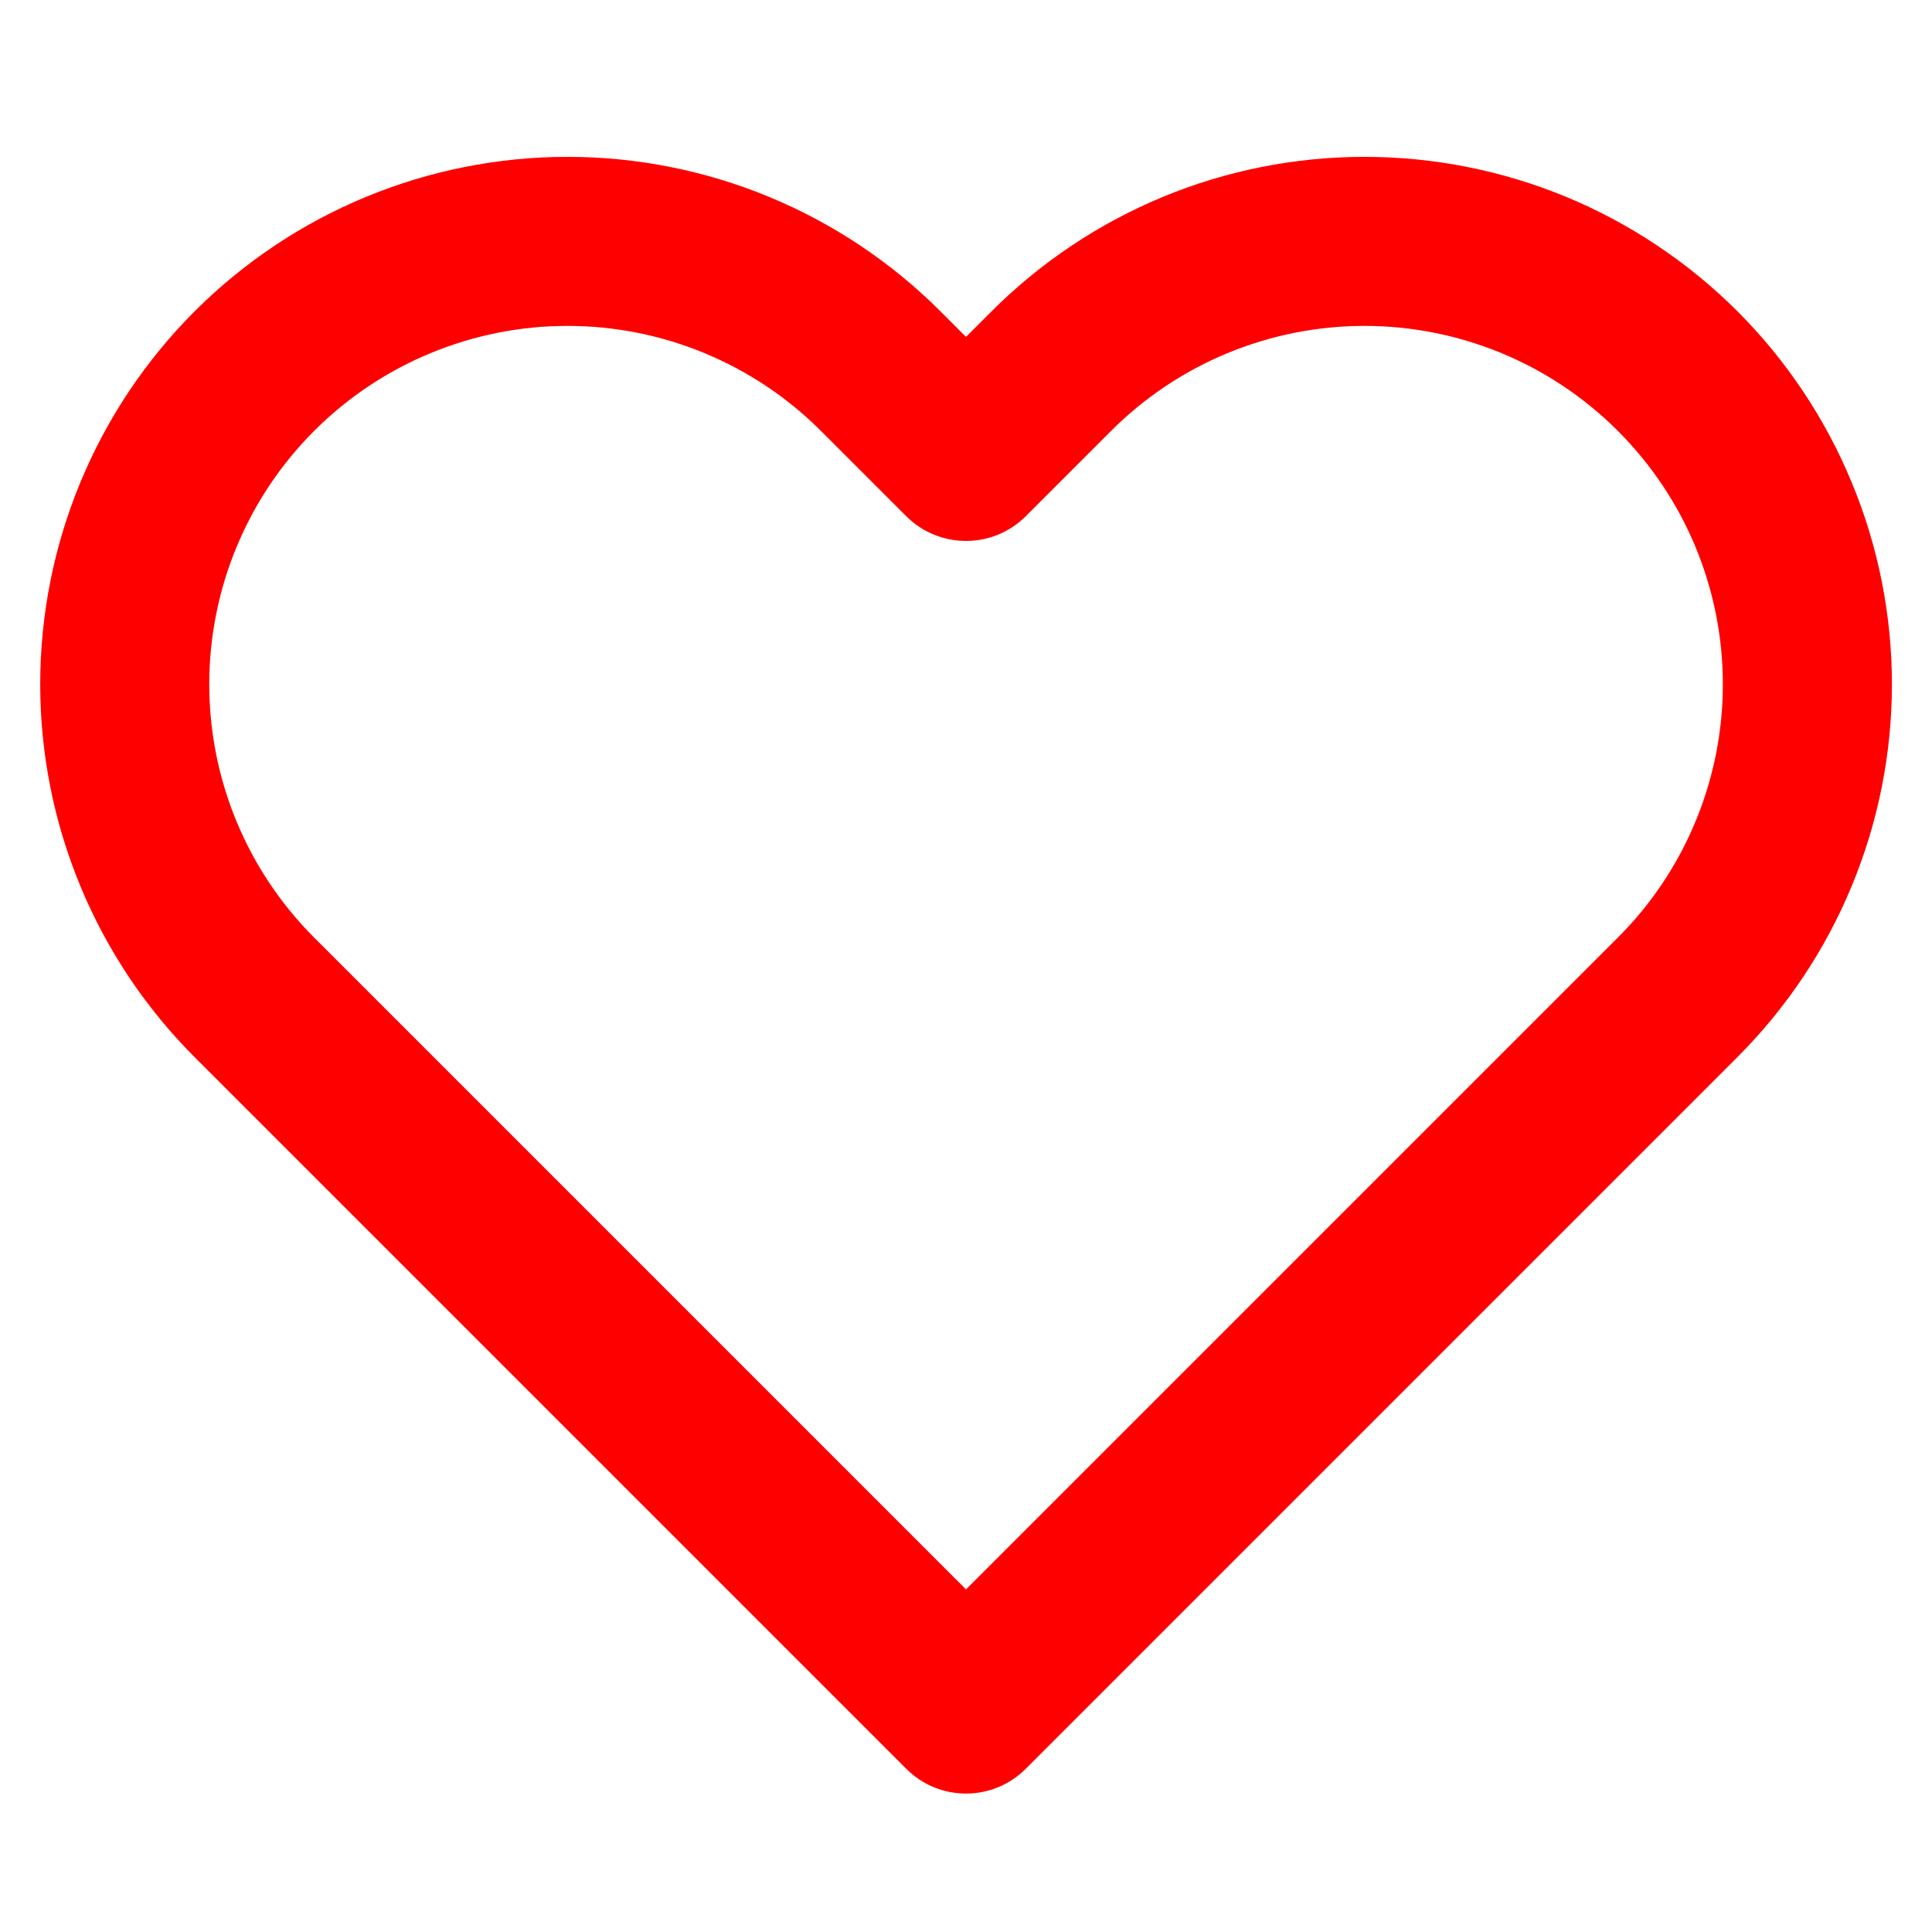
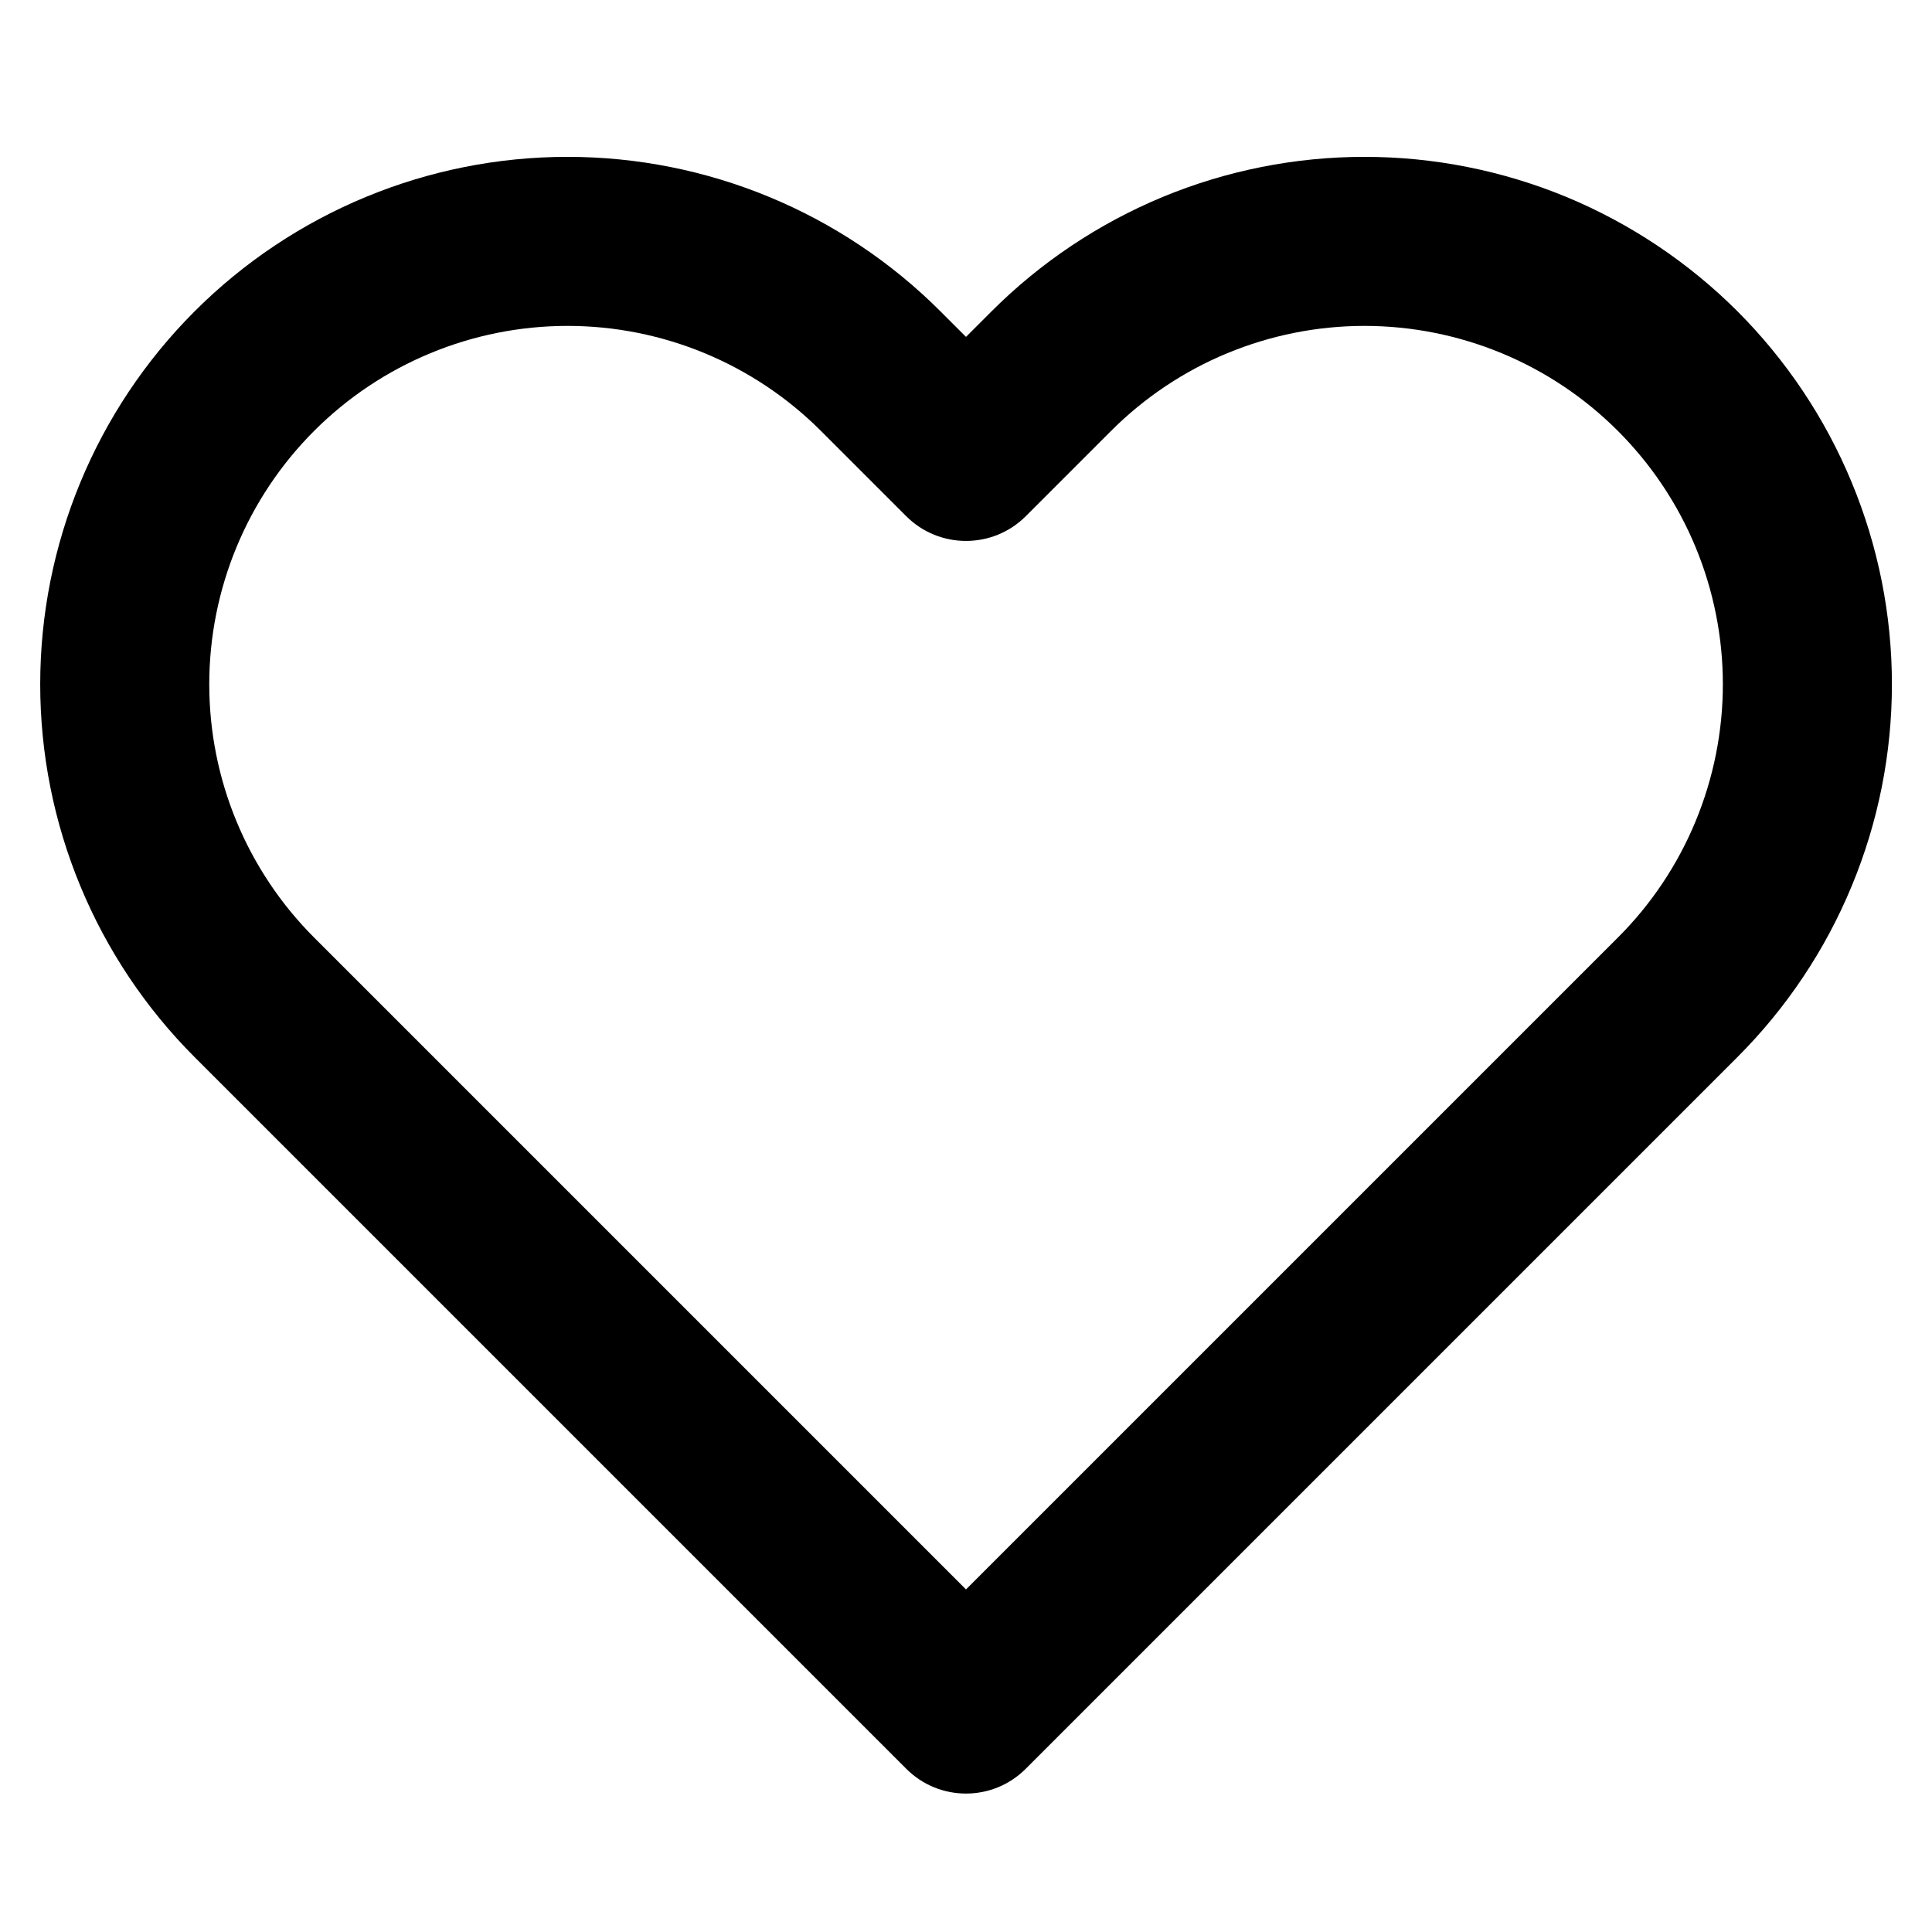
- <svg xmlns="http://www.w3.org/2000/svg" width="16" height="16" viewBox="0 0 16 16" fill="red">
-   <path fill-rule="evenodd" clip-rule="evenodd" d="M9.629 1.631C10.158 1.412 10.726 1.299 11.3 1.299C11.874 1.299 12.442 1.412 12.972 1.631C13.502 1.851 13.983 2.173 14.389 2.578C14.794 2.984 15.116 3.465 15.335 3.995C15.555 4.525 15.668 5.093 15.668 5.667C15.668 6.24 15.555 6.808 15.335 7.338C15.116 7.868 14.794 8.349 14.388 8.755C14.388 8.755 14.388 8.755 14.388 8.755L8.495 14.648C8.222 14.922 7.778 14.922 7.505 14.648L1.612 8.755C0.793 7.936 0.333 6.825 0.333 5.667C0.333 4.508 0.793 3.397 1.612 2.578C2.431 1.759 3.542 1.299 4.7 1.299C5.858 1.299 6.969 1.759 7.788 2.578L8 2.79L8.212 2.578C8.212 2.579 8.212 2.578 8.212 2.578C8.617 2.173 9.099 1.851 9.629 1.631ZM13.398 3.568C13.123 3.293 12.796 3.074 12.436 2.925C12.076 2.776 11.69 2.699 11.3 2.699C10.91 2.699 10.524 2.776 10.164 2.925C9.804 3.074 9.477 3.293 9.202 3.568L8.495 4.275C8.222 4.548 7.778 4.548 7.505 4.275L6.798 3.568C6.242 3.012 5.487 2.699 4.7 2.699C3.913 2.699 3.158 3.012 2.602 3.568C2.045 4.125 1.733 4.88 1.733 5.667C1.733 6.454 2.045 7.208 2.602 7.765L8 13.163L13.398 7.765C13.674 7.49 13.893 7.162 14.042 6.802C14.191 6.442 14.268 6.056 14.268 5.667C14.268 5.277 14.191 4.891 14.042 4.531C13.893 4.171 13.674 3.844 13.398 3.568Z" fill="red" />
+ <svg xmlns="http://www.w3.org/2000/svg" width="16" height="16" viewBox="0 0 16 16" fill="black">
+   <path fill-rule="evenodd" clip-rule="evenodd" d="M9.629 1.631C10.158 1.412 10.726 1.299 11.3 1.299C11.874 1.299 12.442 1.412 12.972 1.631C13.502 1.851 13.983 2.173 14.389 2.578C14.794 2.984 15.116 3.465 15.335 3.995C15.555 4.525 15.668 5.093 15.668 5.667C15.668 6.24 15.555 6.808 15.335 7.338C15.116 7.868 14.794 8.349 14.388 8.755C14.388 8.755 14.388 8.755 14.388 8.755L8.495 14.648C8.222 14.922 7.778 14.922 7.505 14.648L1.612 8.755C0.793 7.936 0.333 6.825 0.333 5.667C0.333 4.508 0.793 3.397 1.612 2.578C2.431 1.759 3.542 1.299 4.7 1.299C5.858 1.299 6.969 1.759 7.788 2.578L8 2.79L8.212 2.578C8.212 2.579 8.212 2.578 8.212 2.578C8.617 2.173 9.099 1.851 9.629 1.631ZM13.398 3.568C13.123 3.293 12.796 3.074 12.436 2.925C12.076 2.776 11.69 2.699 11.3 2.699C10.91 2.699 10.524 2.776 10.164 2.925C9.804 3.074 9.477 3.293 9.202 3.568L8.495 4.275C8.222 4.548 7.778 4.548 7.505 4.275L6.798 3.568C6.242 3.012 5.487 2.699 4.7 2.699C3.913 2.699 3.158 3.012 2.602 3.568C2.045 4.125 1.733 4.88 1.733 5.667C1.733 6.454 2.045 7.208 2.602 7.765L8 13.163L13.398 7.765C13.674 7.49 13.893 7.162 14.042 6.802C14.191 6.442 14.268 6.056 14.268 5.667C14.268 5.277 14.191 4.891 14.042 4.531C13.893 4.171 13.674 3.844 13.398 3.568Z" fill="black" />
</svg>
